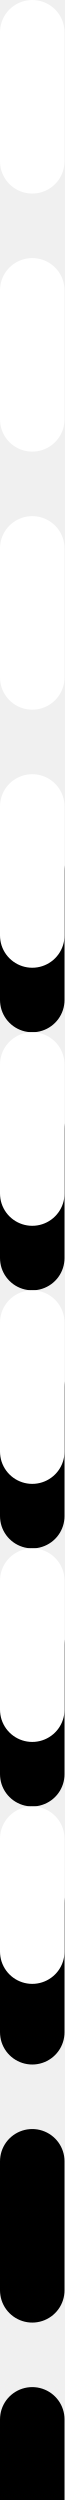
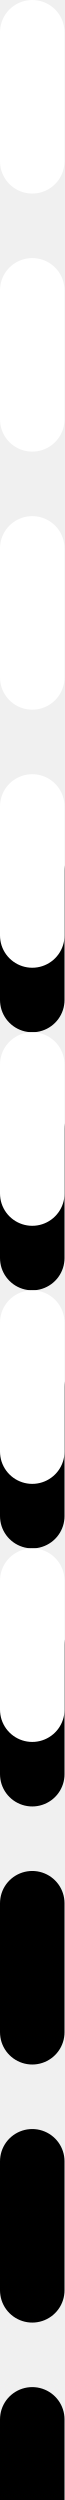
<svg xmlns="http://www.w3.org/2000/svg" width="4" height="155" viewBox="0 0 4 155" fill="none">
  <path d="M2 54V173" stroke="black" stroke-width="4" stroke-linecap="round" stroke-dasharray="8 8" />
-   <path d="M2 2V121" stroke="white" stroke-width="4" stroke-linecap="round" stroke-dasharray="8 8" />
+   <path d="M2 2V110" stroke="white" stroke-width="4" stroke-linecap="round" stroke-dasharray="8 8" />
</svg>
